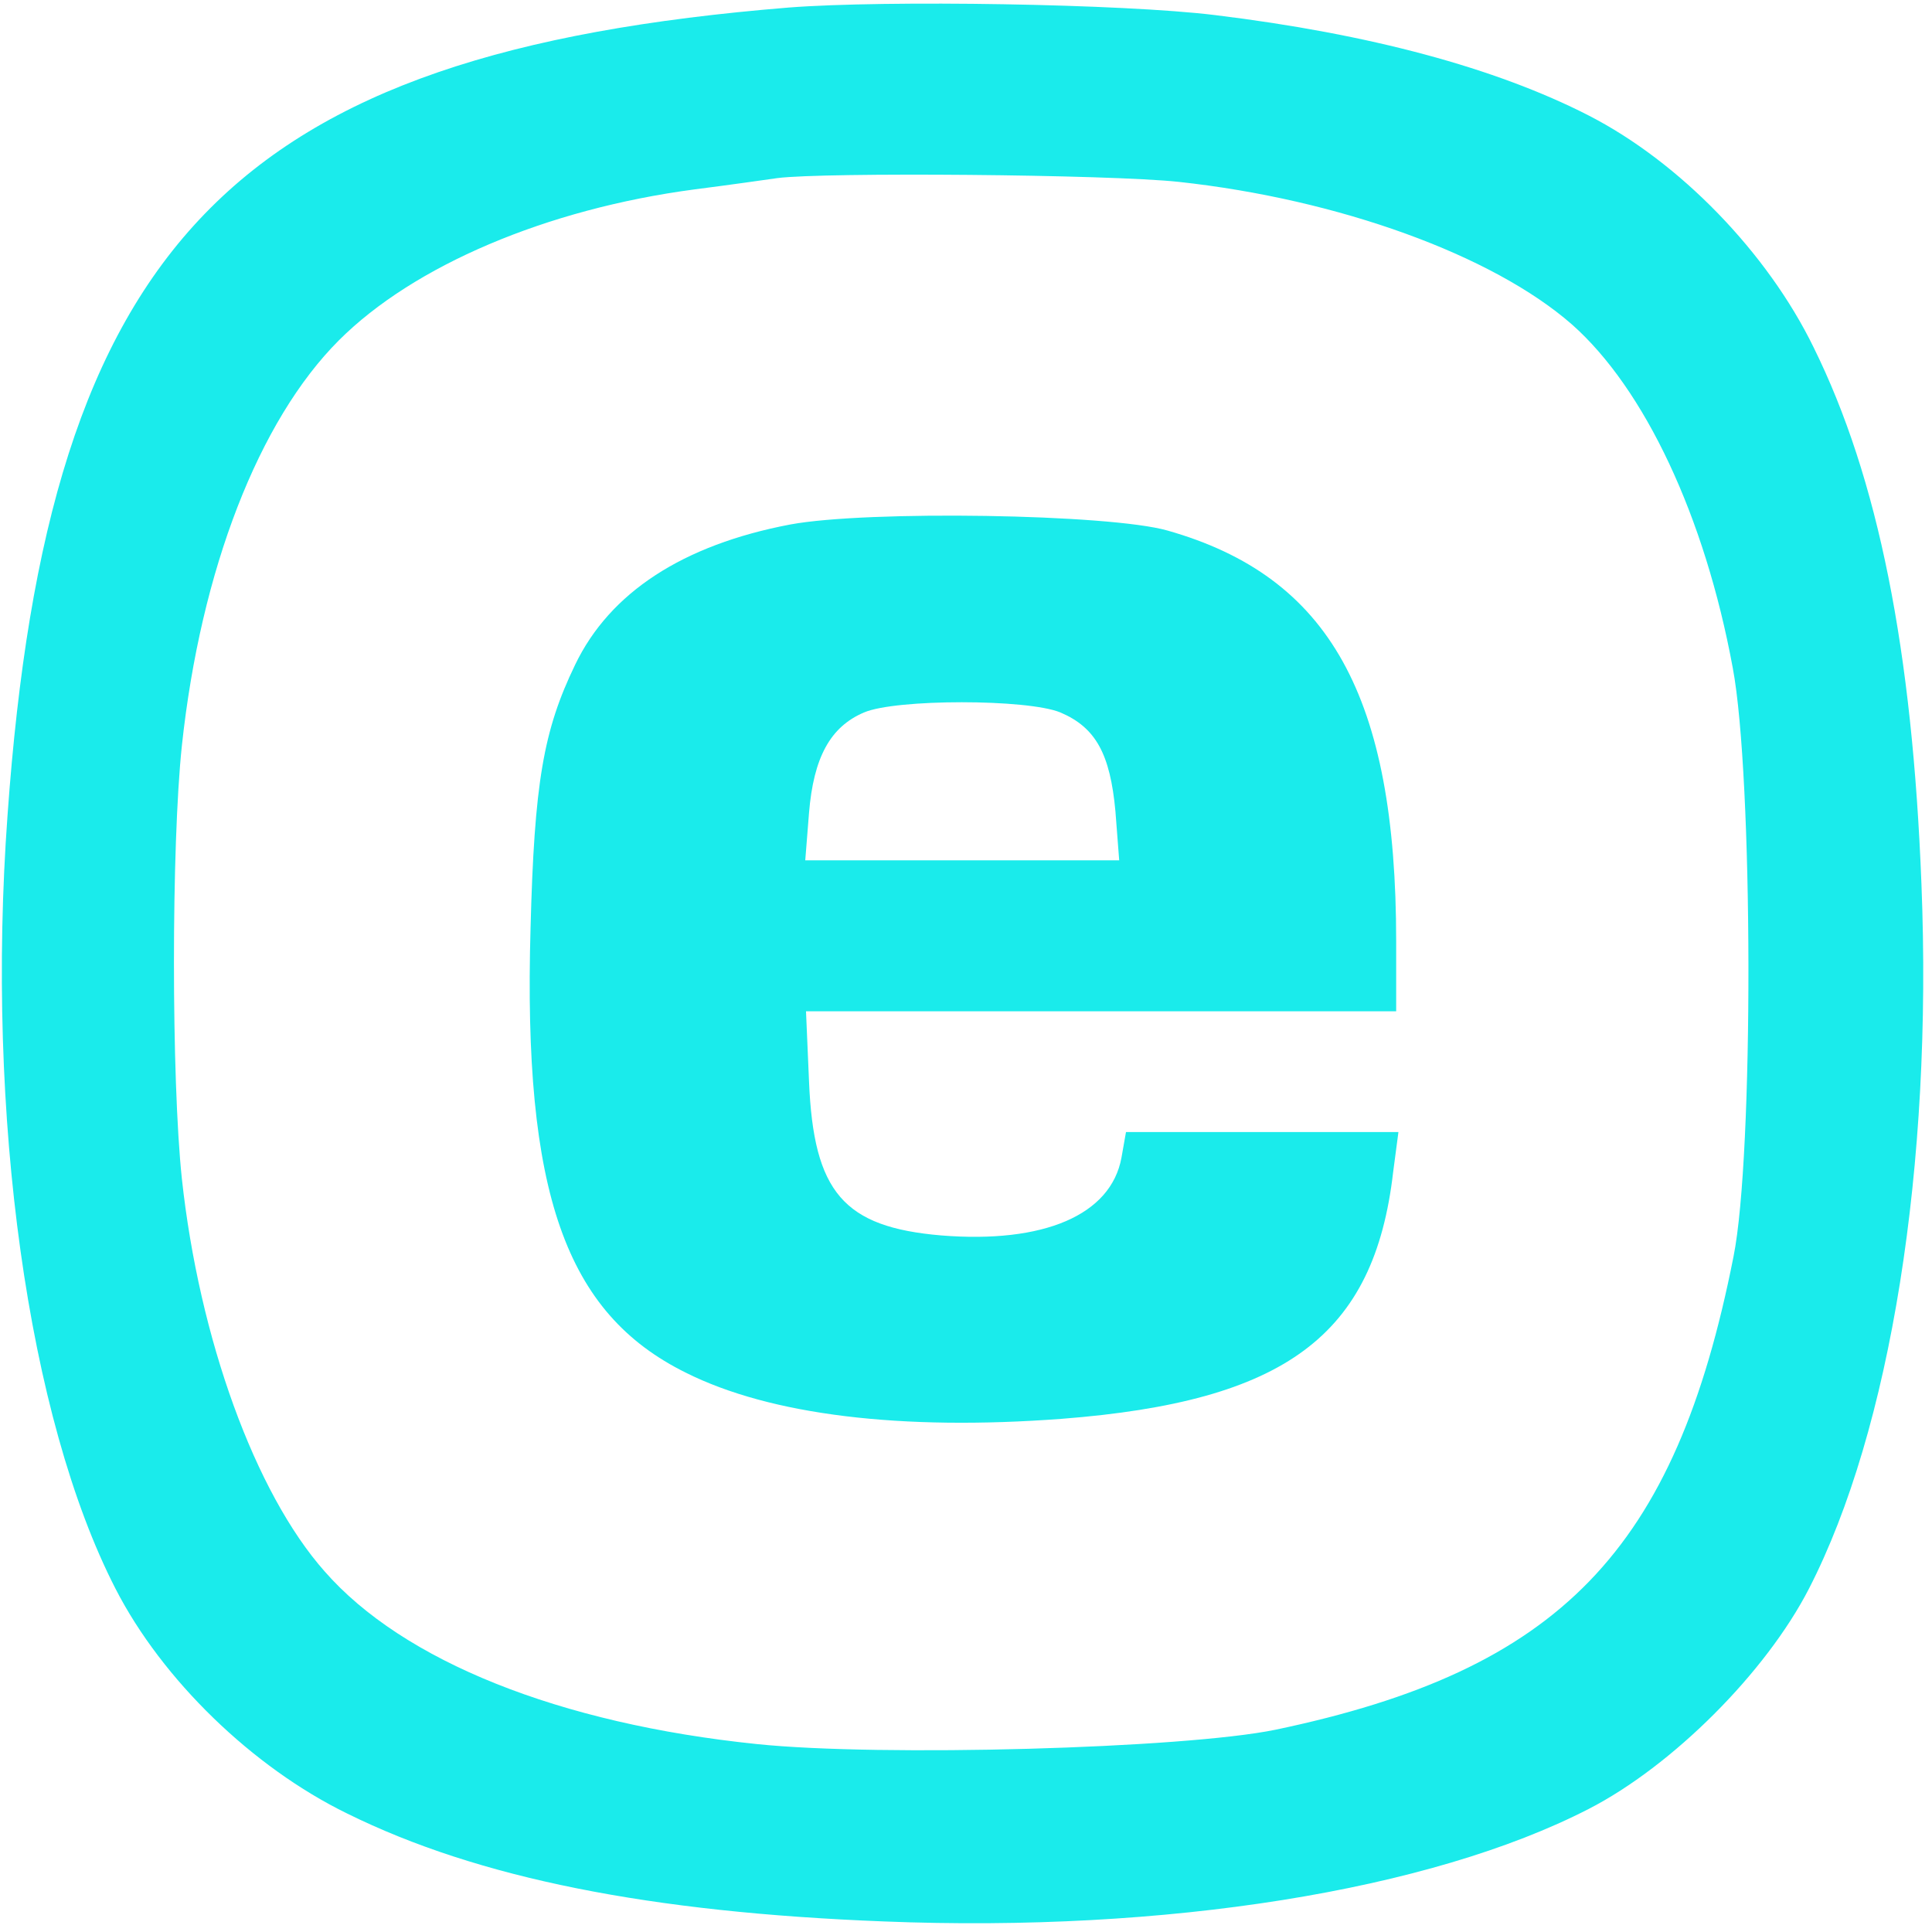
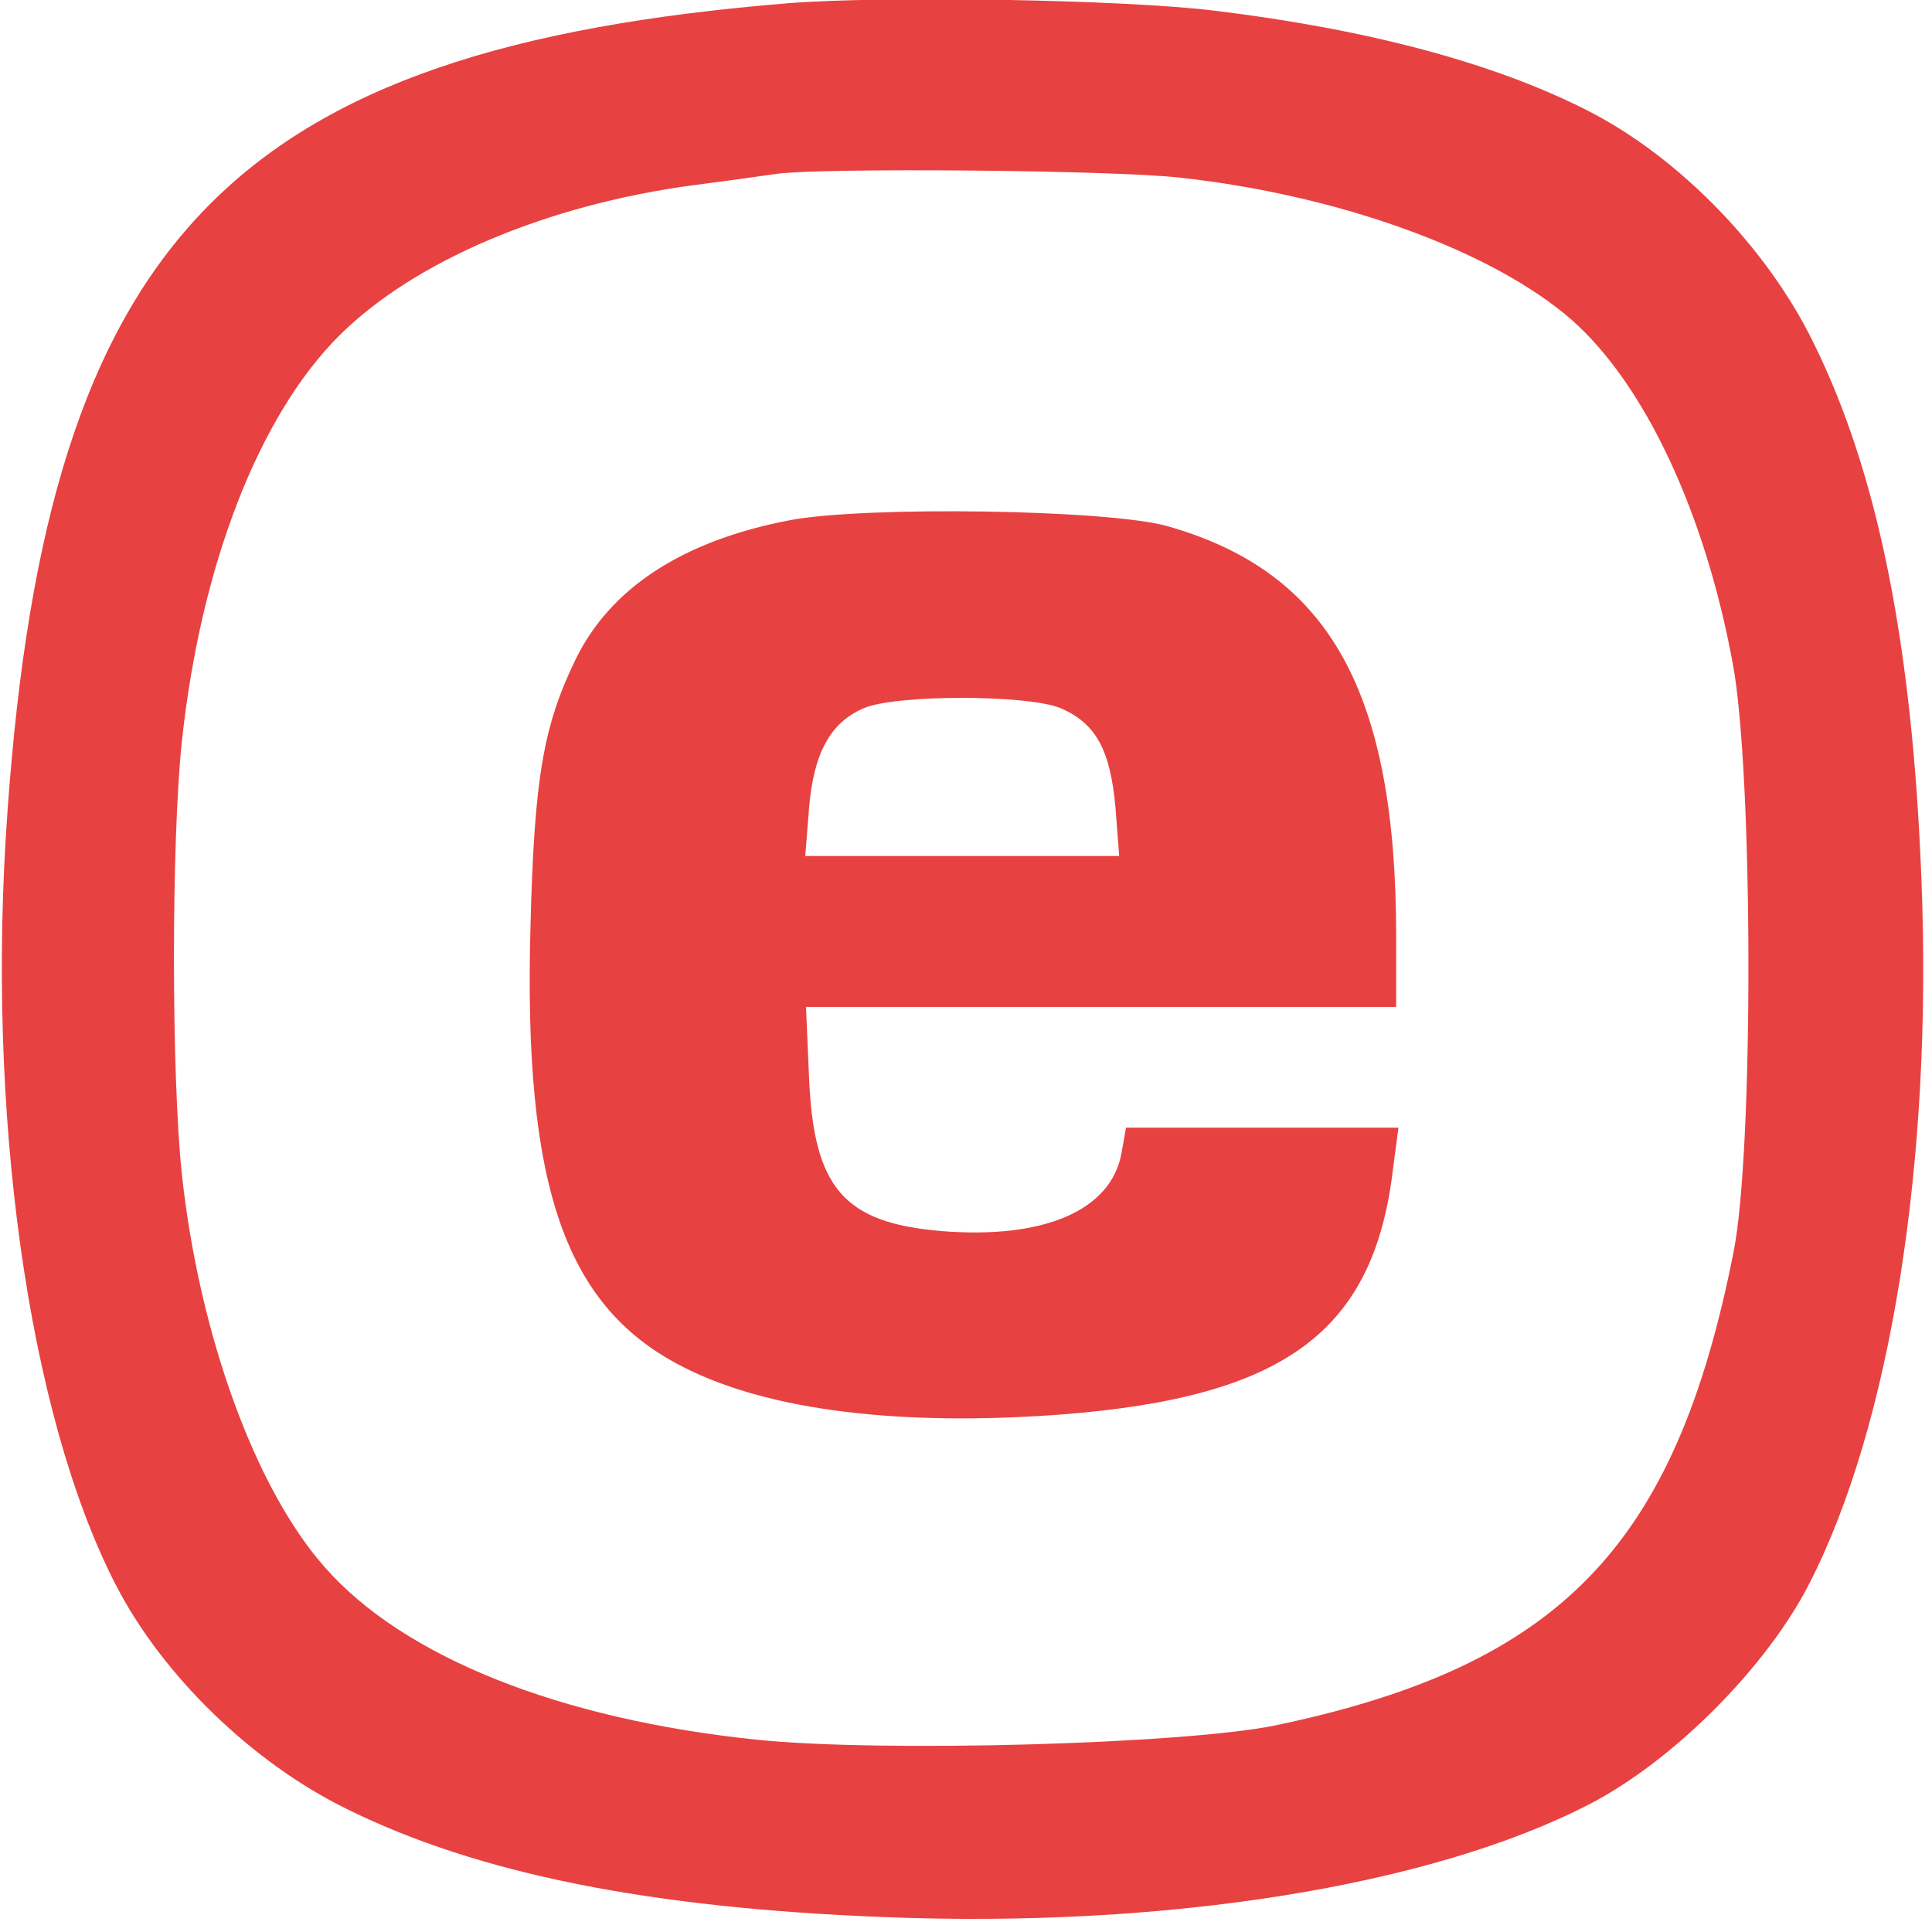
<svg xmlns="http://www.w3.org/2000/svg" version="1.0" width="256" height="256" preserveAspectRatio="xMidYMid meet">
  <rect id="backgroundrect" width="100%" height="100%" x="0" y="0" fill="none" stroke="none" />
  <g class="currentLayer" style="">
-     <g transform="translate(0,256) scale(0.1,-0.1) " fill="#1aebeb" stroke="none" id="svg_1" class="" fill-opacity="1">
-       <path d="M1045 2550 c-737 -60 -981 -312 -1035 -1070 -29 -398 27 -799 143 -1025 62 -121 182 -237 307 -298 174 -86 402 -131 711 -143 374 -15 724 41 934 149 111 57 235 181 292 292 108 210 164 560 149 934 -12 309 -57 537 -143 711 -61 125 -177 245 -298 307 -123 63 -290 108 -495 133 -122 15 -437 20 -565 10z m517 -231 c212 -23 416 -97 521 -189 96 -85 176 -254 213 -455 27 -143 28 -646 1 -780 -77 -390 -230 -548 -607 -627 -122 -25 -523 -36 -687 -19 -262 27 -469 110 -573 229 -92 104 -166 308 -189 520 -14 132 -14 442 0 574 25 233 102 431 208 537 99 99 275 174 471 200 47 6 96 13 110 15 61 8 439 5 532 -5z" id="svg_2" fill="#1aebeb" fill-opacity="1" />
-       <path d="M1047 1865 c-142 -27 -239 -90 -285 -186 -42 -87 -54 -156 -59 -349 -10 -350 46 -510 206 -589 112 -56 285 -77 498 -61 296 23 414 110 439 327 l7 53 -181 0 -180 0 -6 -34 c-14 -76 -103 -114 -239 -103 -129 11 -169 57 -175 204 l-4 93 391 0 391 0 0 93 c0 324 -88 483 -303 544 -77 22 -398 27 -500 8z m358 -249 c47 -20 66 -55 73 -131 l5 -65 -208 0 -208 0 5 63 c6 73 28 114 73 133 42 18 216 18 260 0z" id="svg_3" fill="#1aebeb" fill-opacity="1" />
+     <g transform="translate(0,256) scale(0.1,-0.1) " fill="#e84141" stroke="none" id="svg_1" class="selected" fill-opacity="1">
+       <path d="M1045,2555.78 c-737,-60 -981,-312 -1035,-1070 c-29,-398 27,-799 143,-1025 c62,-121 182,-237 307,-298 c174,-86 402,-131 711,-143 c374,-15 724,41 934,149 c111,57 235,181 292,292 c108,210 164,560 149,934 c-12,309 -57,537 -143,711 c-61,125 -177,245 -298,307 c-123,63 -290,108 -495,133 c-122,15 -437,20 -565,10 zm517,-231 c212,-23 416,-97 521,-189 c96,-85 176,-254 213,-455 c27,-143 28,-646 1,-780 c-77,-390 -230,-548 -607,-627 c-122,-25 -523,-36 -687,-19 c-262,27 -469,110 -573,229 c-92,104 -166,308 -189,520 c-14,132 -14,442 0,574 c25,233 102,431 208,537 c99,99 275,174 471,200 c47,6 96,13 110,15 c61,8 439,5 532,-5 z" id="svg_2" fill="#e84141" fill-opacity="1" />
+       <path d="M1047,1870.78 c-142,-27 -239,-90 -285,-186 c-42,-87 -54,-156 -59,-349 c-10,-350 46,-510 206,-589 c112,-56 285,-77 498,-61 c296,23 414,110 439,327 l7,53 l-181,0 l-180,0 l-6,-34 c-14,-76 -103,-114 -239,-103 c-129,11 -169,57 -175,204 l-4,93 l391,0 l391,0 l0,93 c0,324 -88,483 -303,544 c-77,22 -398,27 -500,8 zm358,-249 c47,-20 66,-55 73,-131 l5,-65 l-208,0 l-208,0 l5,63 c6,73 28,114 73,133 c42,18 216,18 260,0 z" id="svg_3" fill="#e84141" fill-opacity="1" />
    </g>
  </g>
</svg>
